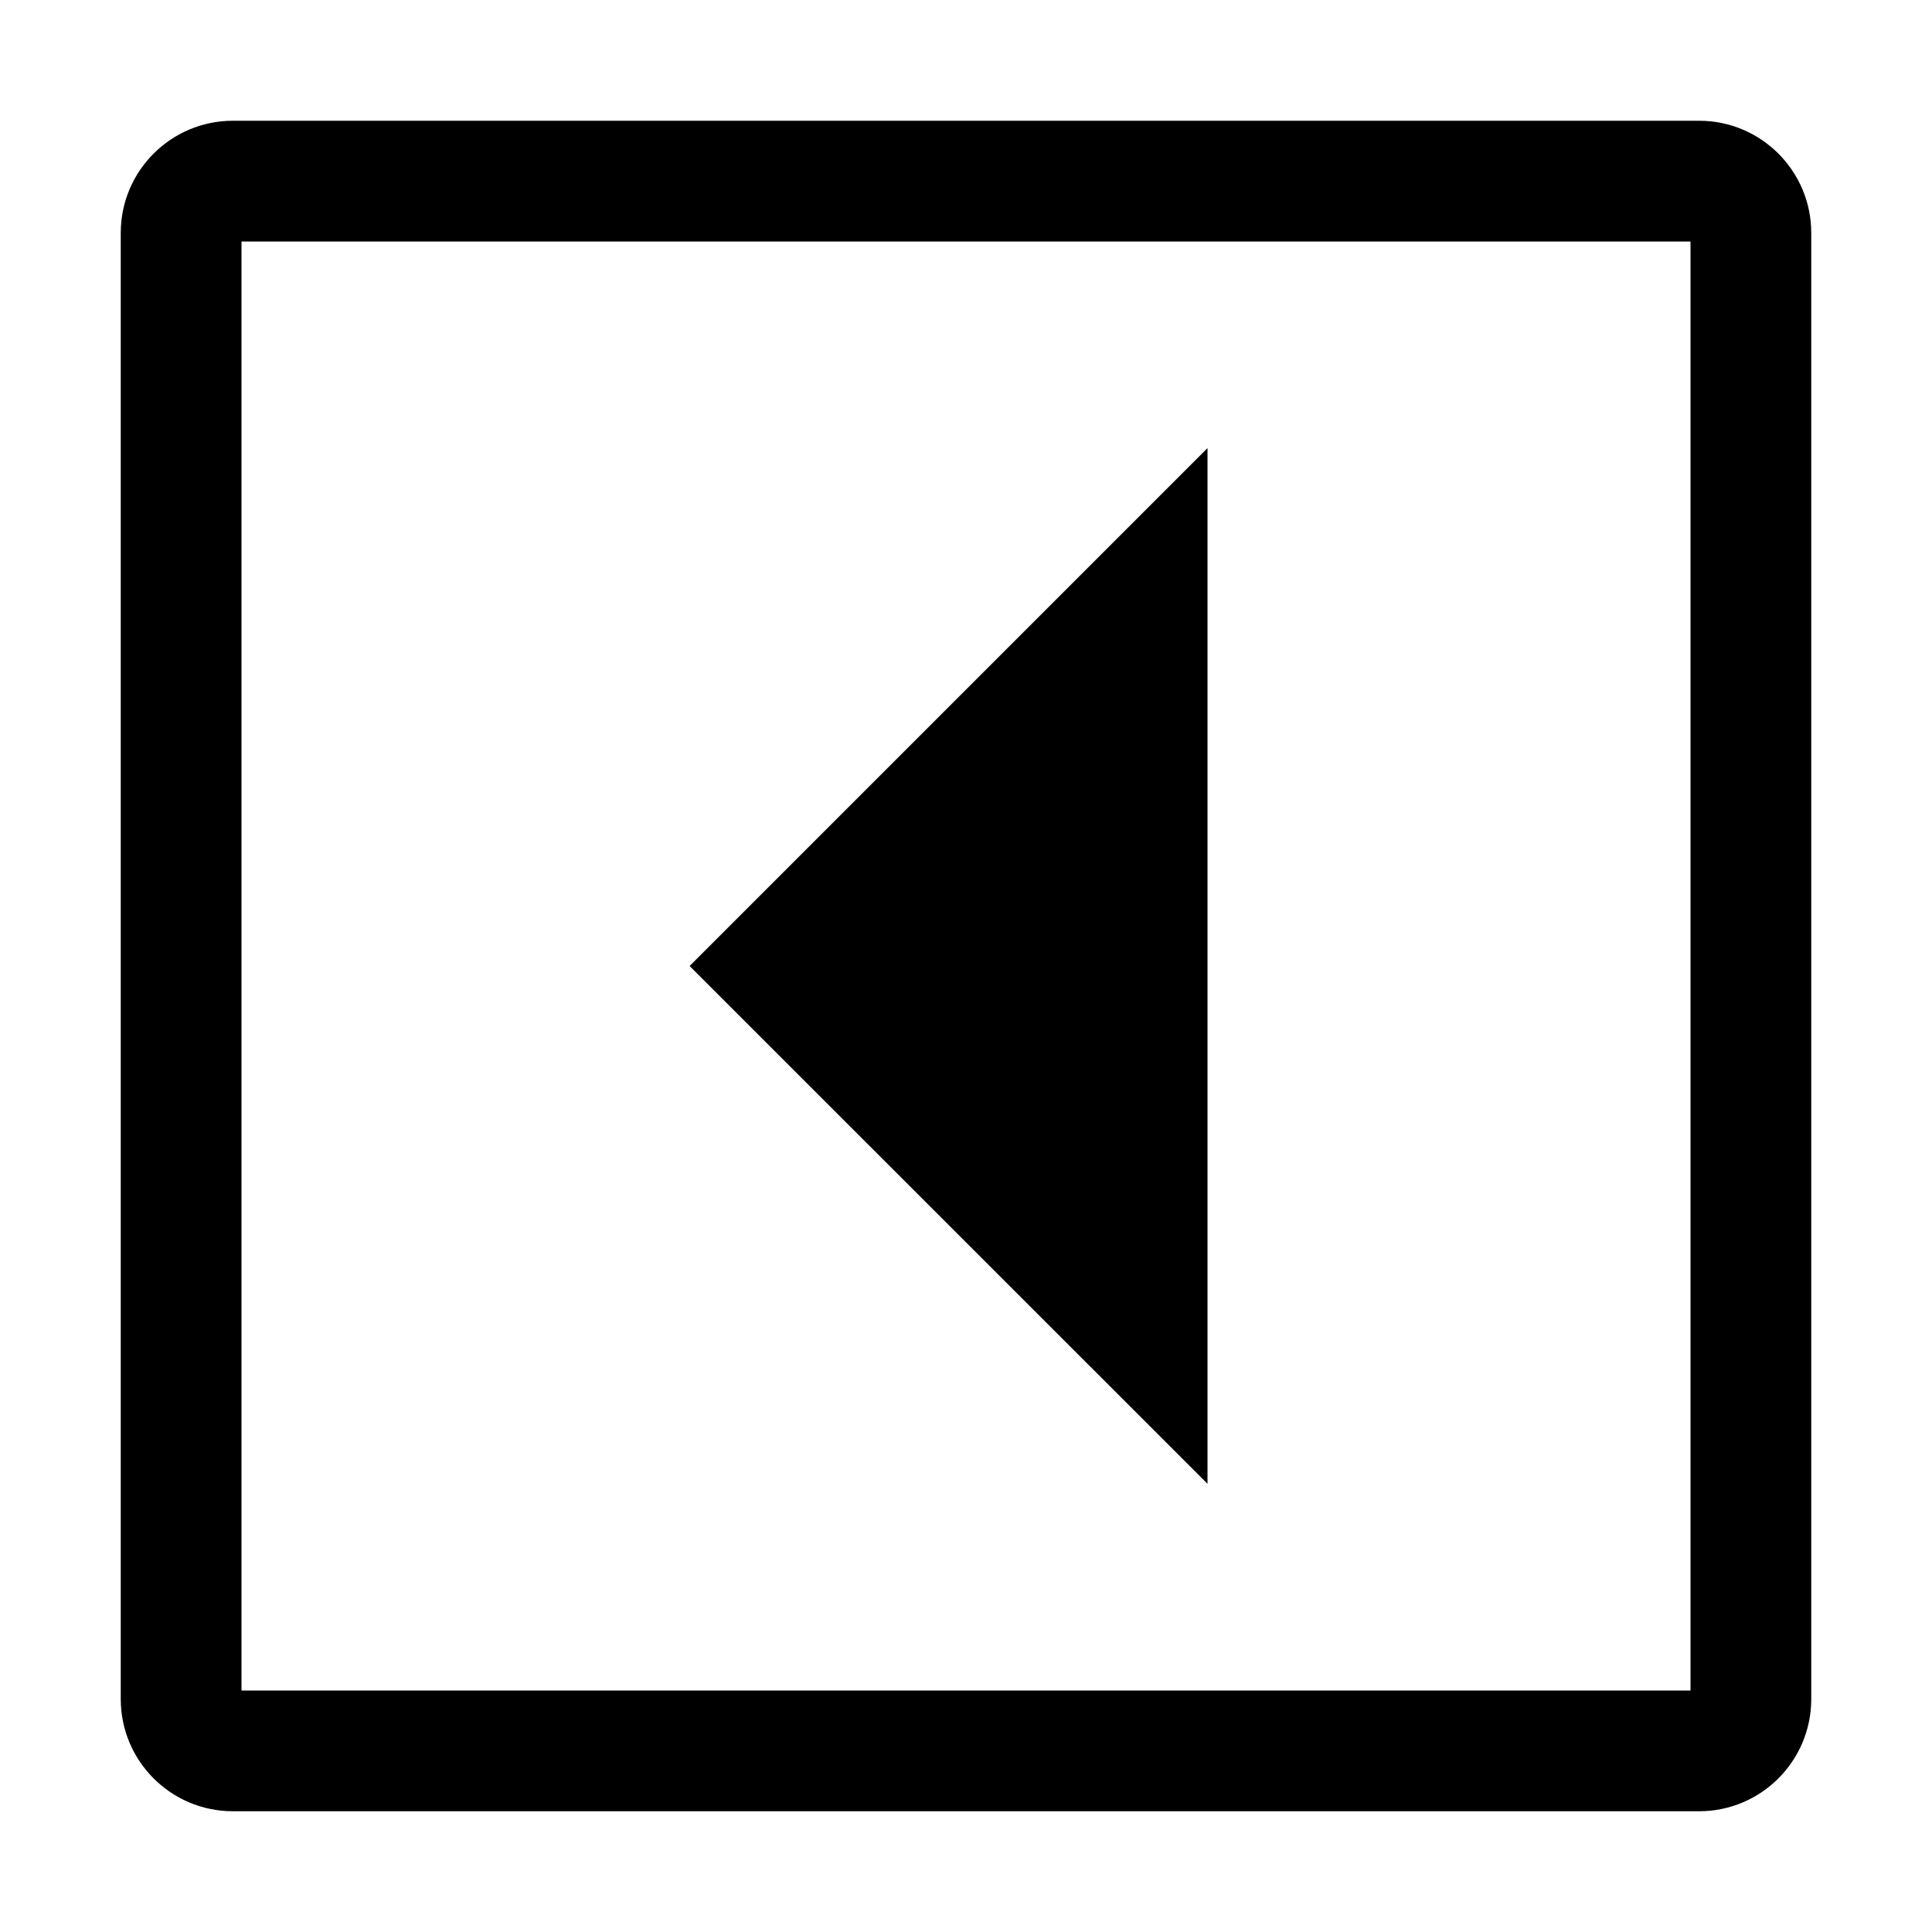
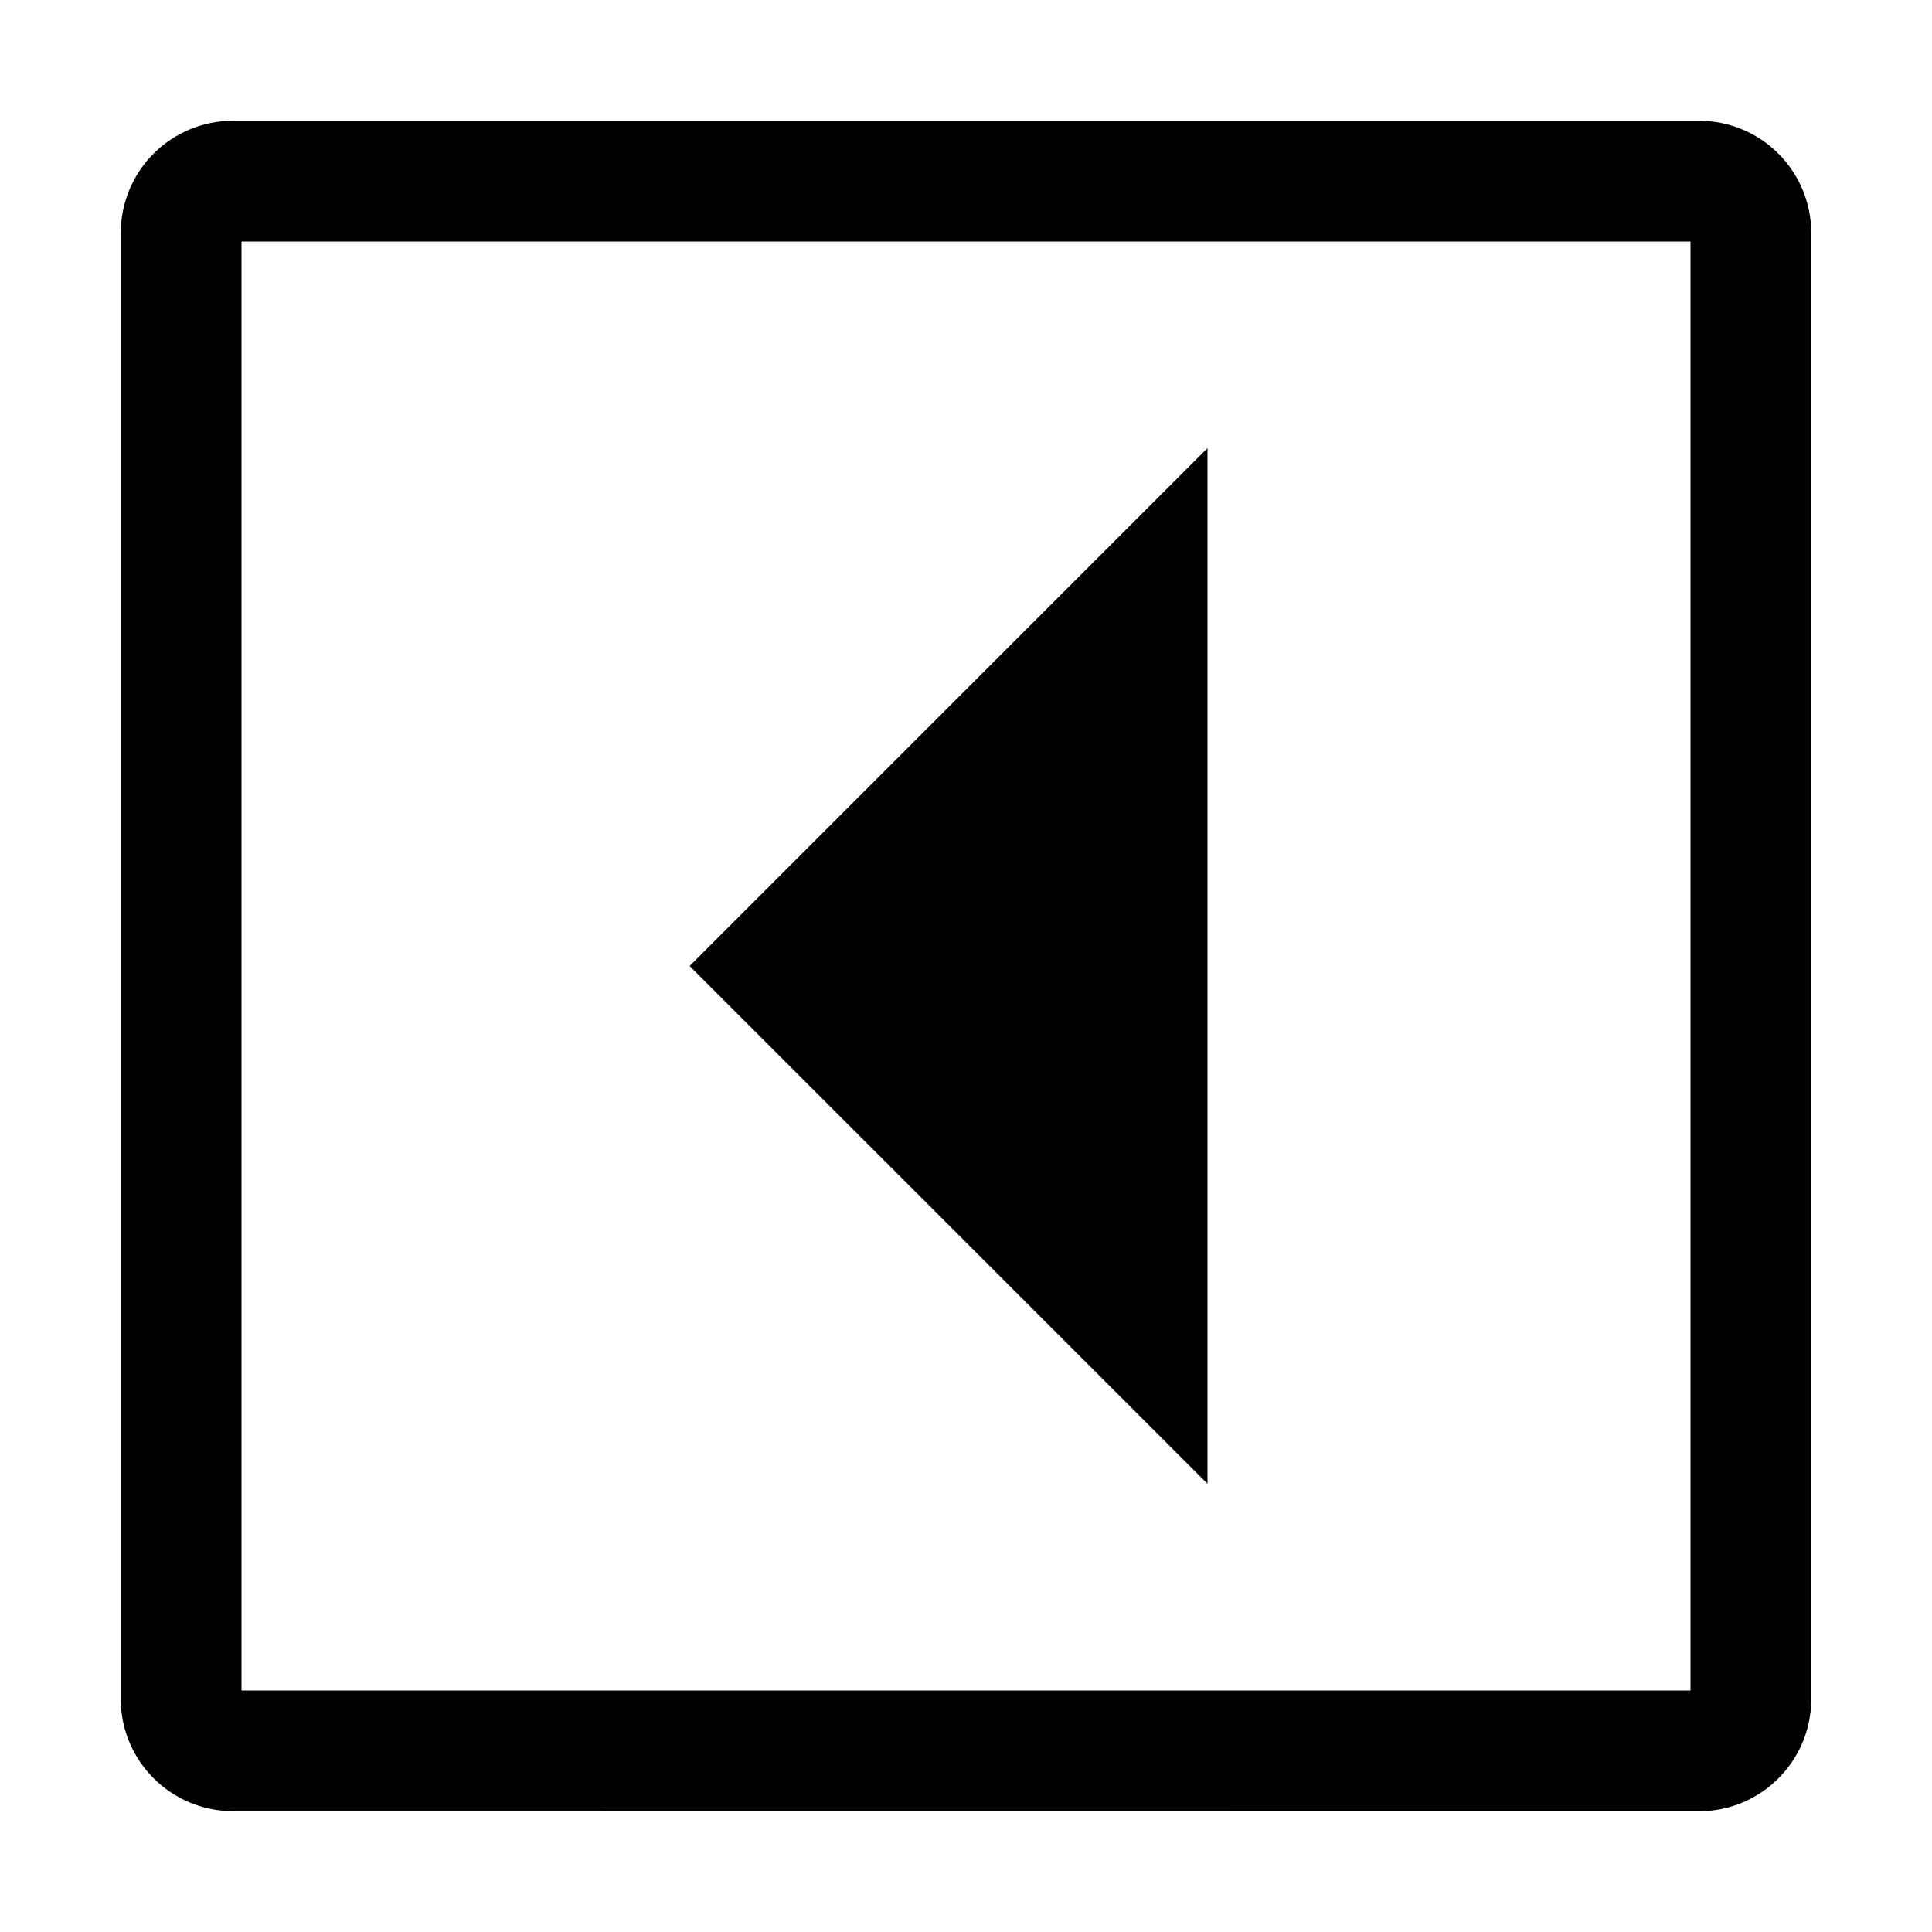
<svg xmlns="http://www.w3.org/2000/svg" viewBox="0 0 16 16">
-   <g id="icons">
-     <path d="M14.071,15A.929.929,0,0,0,15,14.071V1.929A.929.929,0,0,0,14.071,1H1.929A.929.929,0,0,0,1,1.929V14.071A.929.929,0,0,0,1.929,15ZM2,2H14V14H2ZM5.711,8,10,3.711v8.577Z" />
-   </g>
+   <path d="M14.071 15a.929.929 0 00.929-.929V1.93a.929.929 0 00-.929-.93H1.93a.929.929 0 00-.93.929V14.07a.929.929 0 00.929.929zM2 2h12v12H2zm3.711 6L10 3.711v8.577z" />
</svg>
